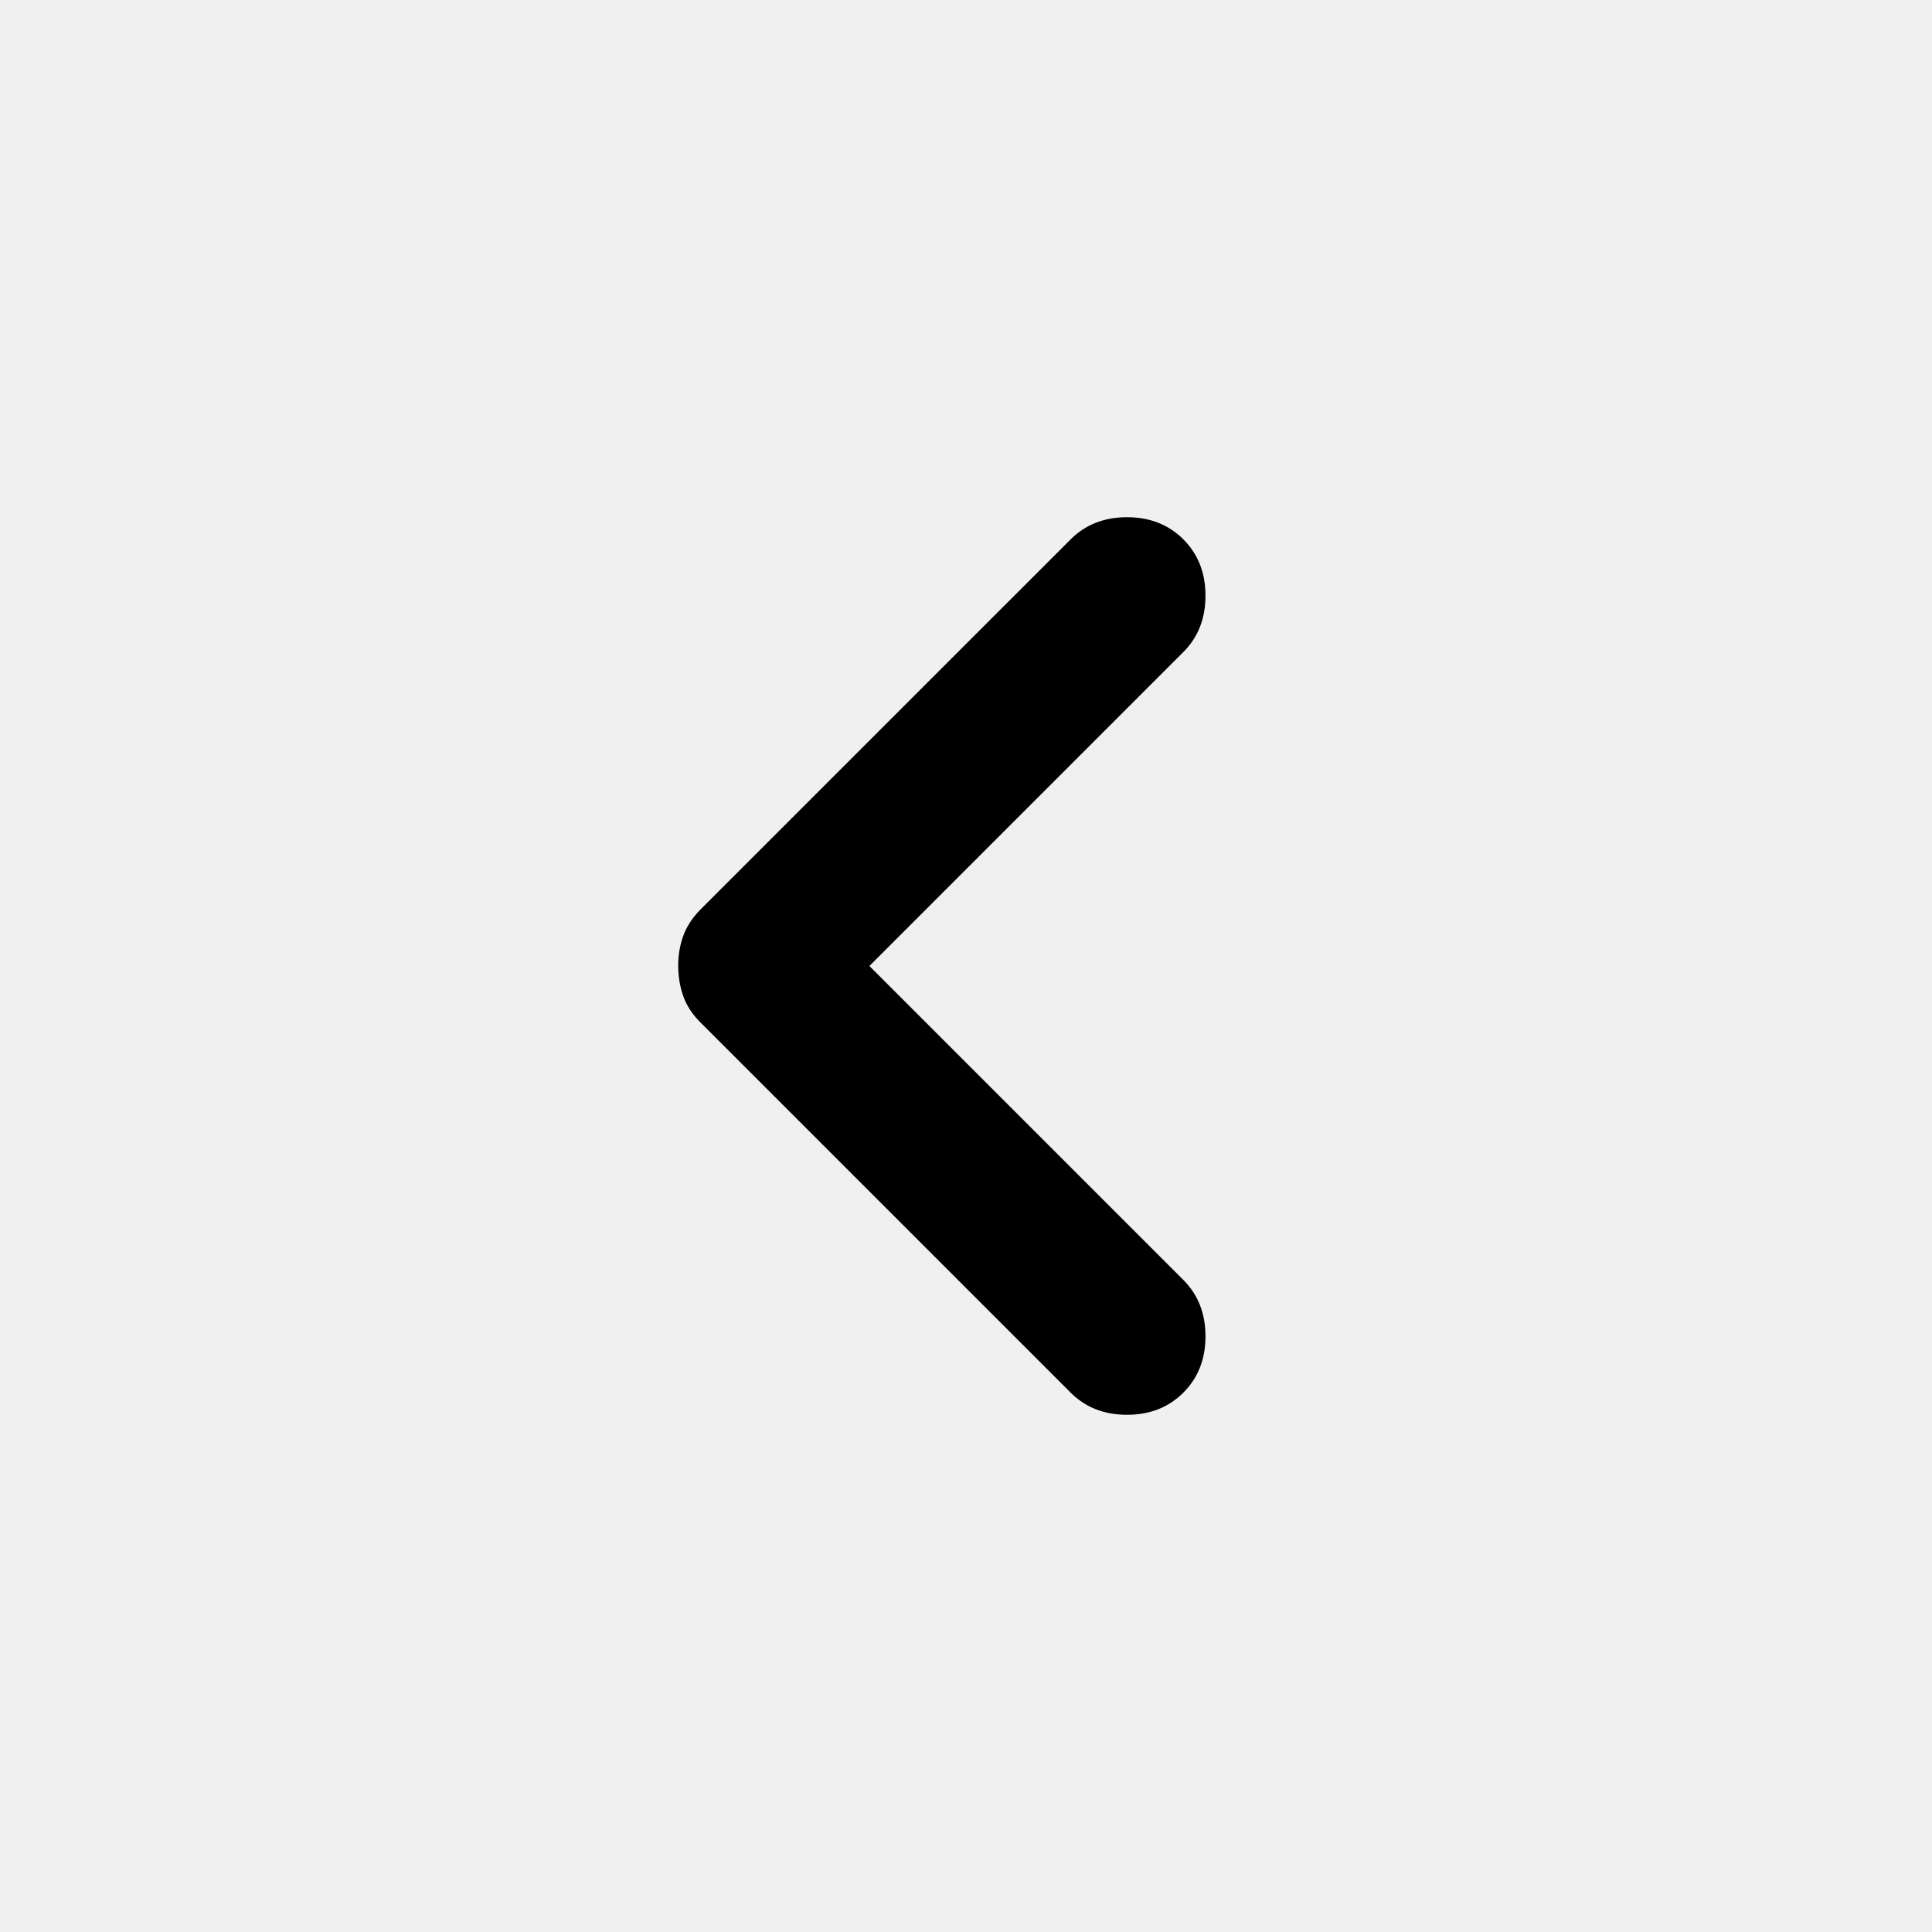
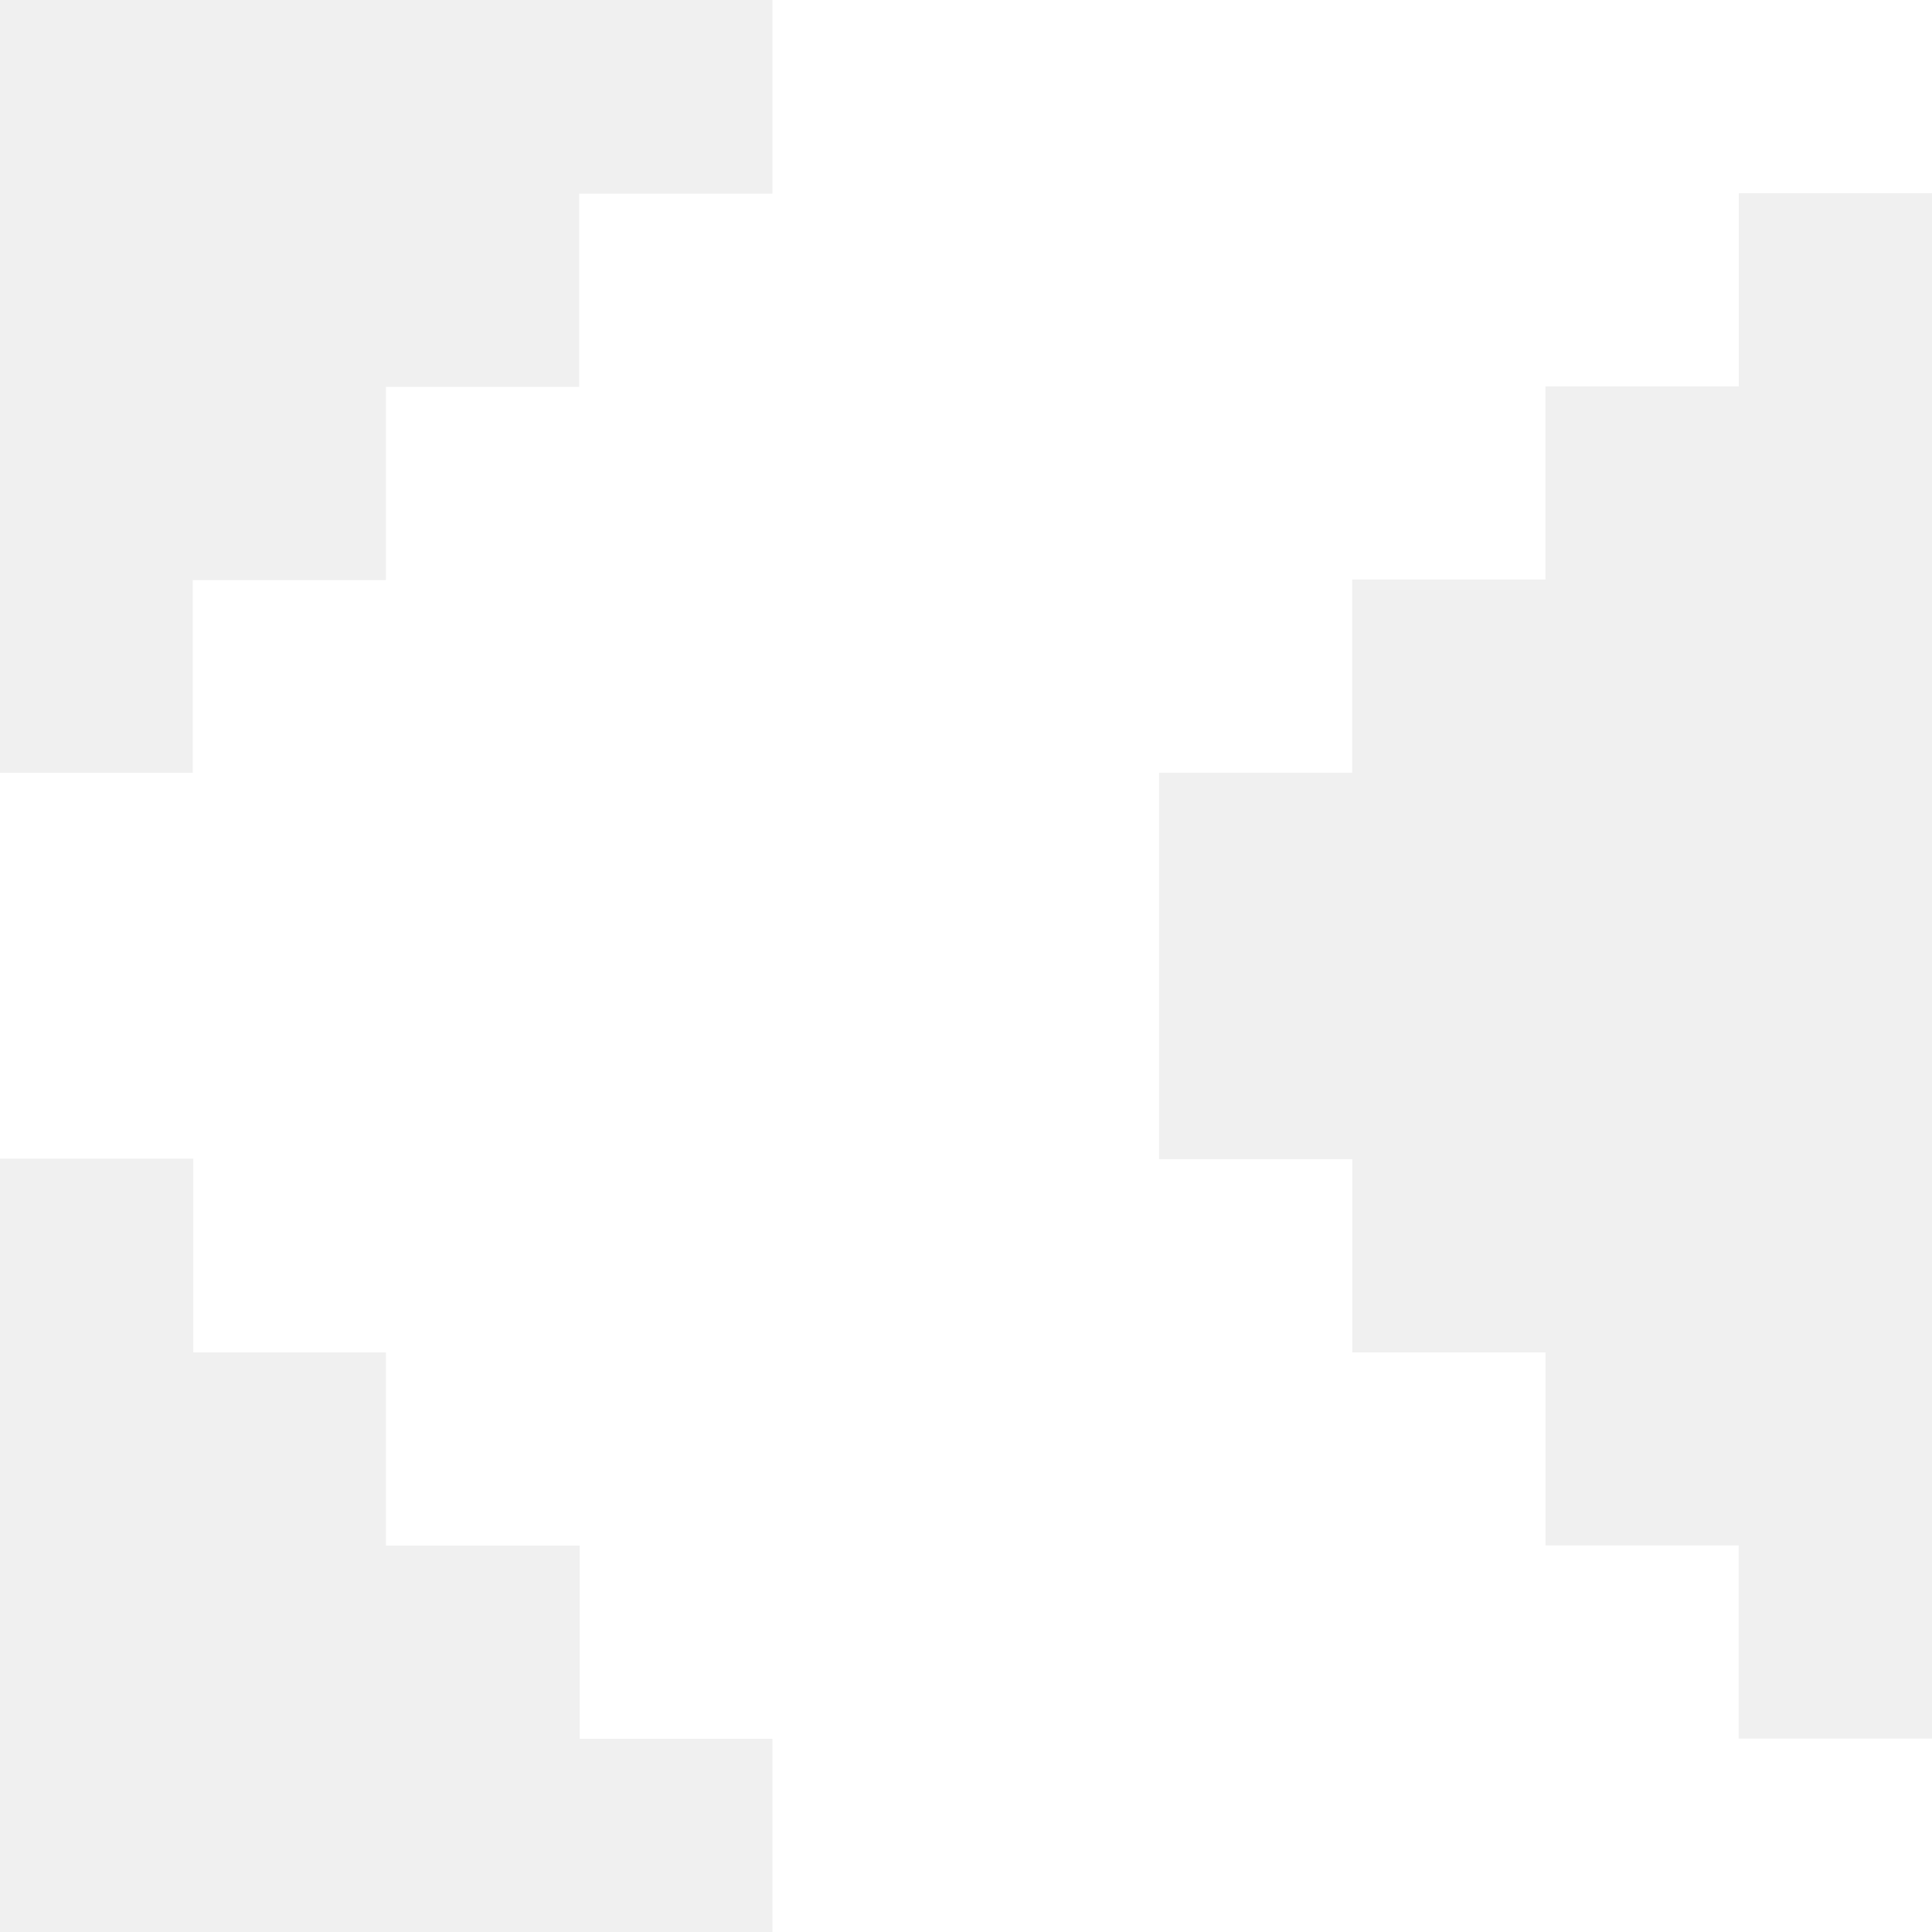
- <svg xmlns="http://www.w3.org/2000/svg" width="32" height="32" viewBox="0 0 24 24">
-   <path fill="currentColor" d="m10.8 12l3.9 3.9q.275.275.275.7t-.275.7t-.7.275t-.7-.275l-4.6-4.6q-.15-.15-.212-.325T8.425 12t.063-.375t.212-.325l4.6-4.6q.275-.275.7-.275t.7.275t.275.7t-.275.7z" />
+ <svg xmlns="http://www.w3.org/2000/svg" width="43" height="43" viewBox="0 0 43 43" fill="none">
+   <path d="M43 0V4.3H38.7V8.6H34.397V12.899H30.095V17.199H25.797V25.799H30.097V30.1H34.398V34.396H38.697V38.696H43V43H17.192V38.7H12.902V34.4H8.59V30.1H4.301V25.789H0V17.2H4.29V12.911H8.59V8.611H12.891V4.311H17.192V0H43Z" fill="white" />
</svg>
